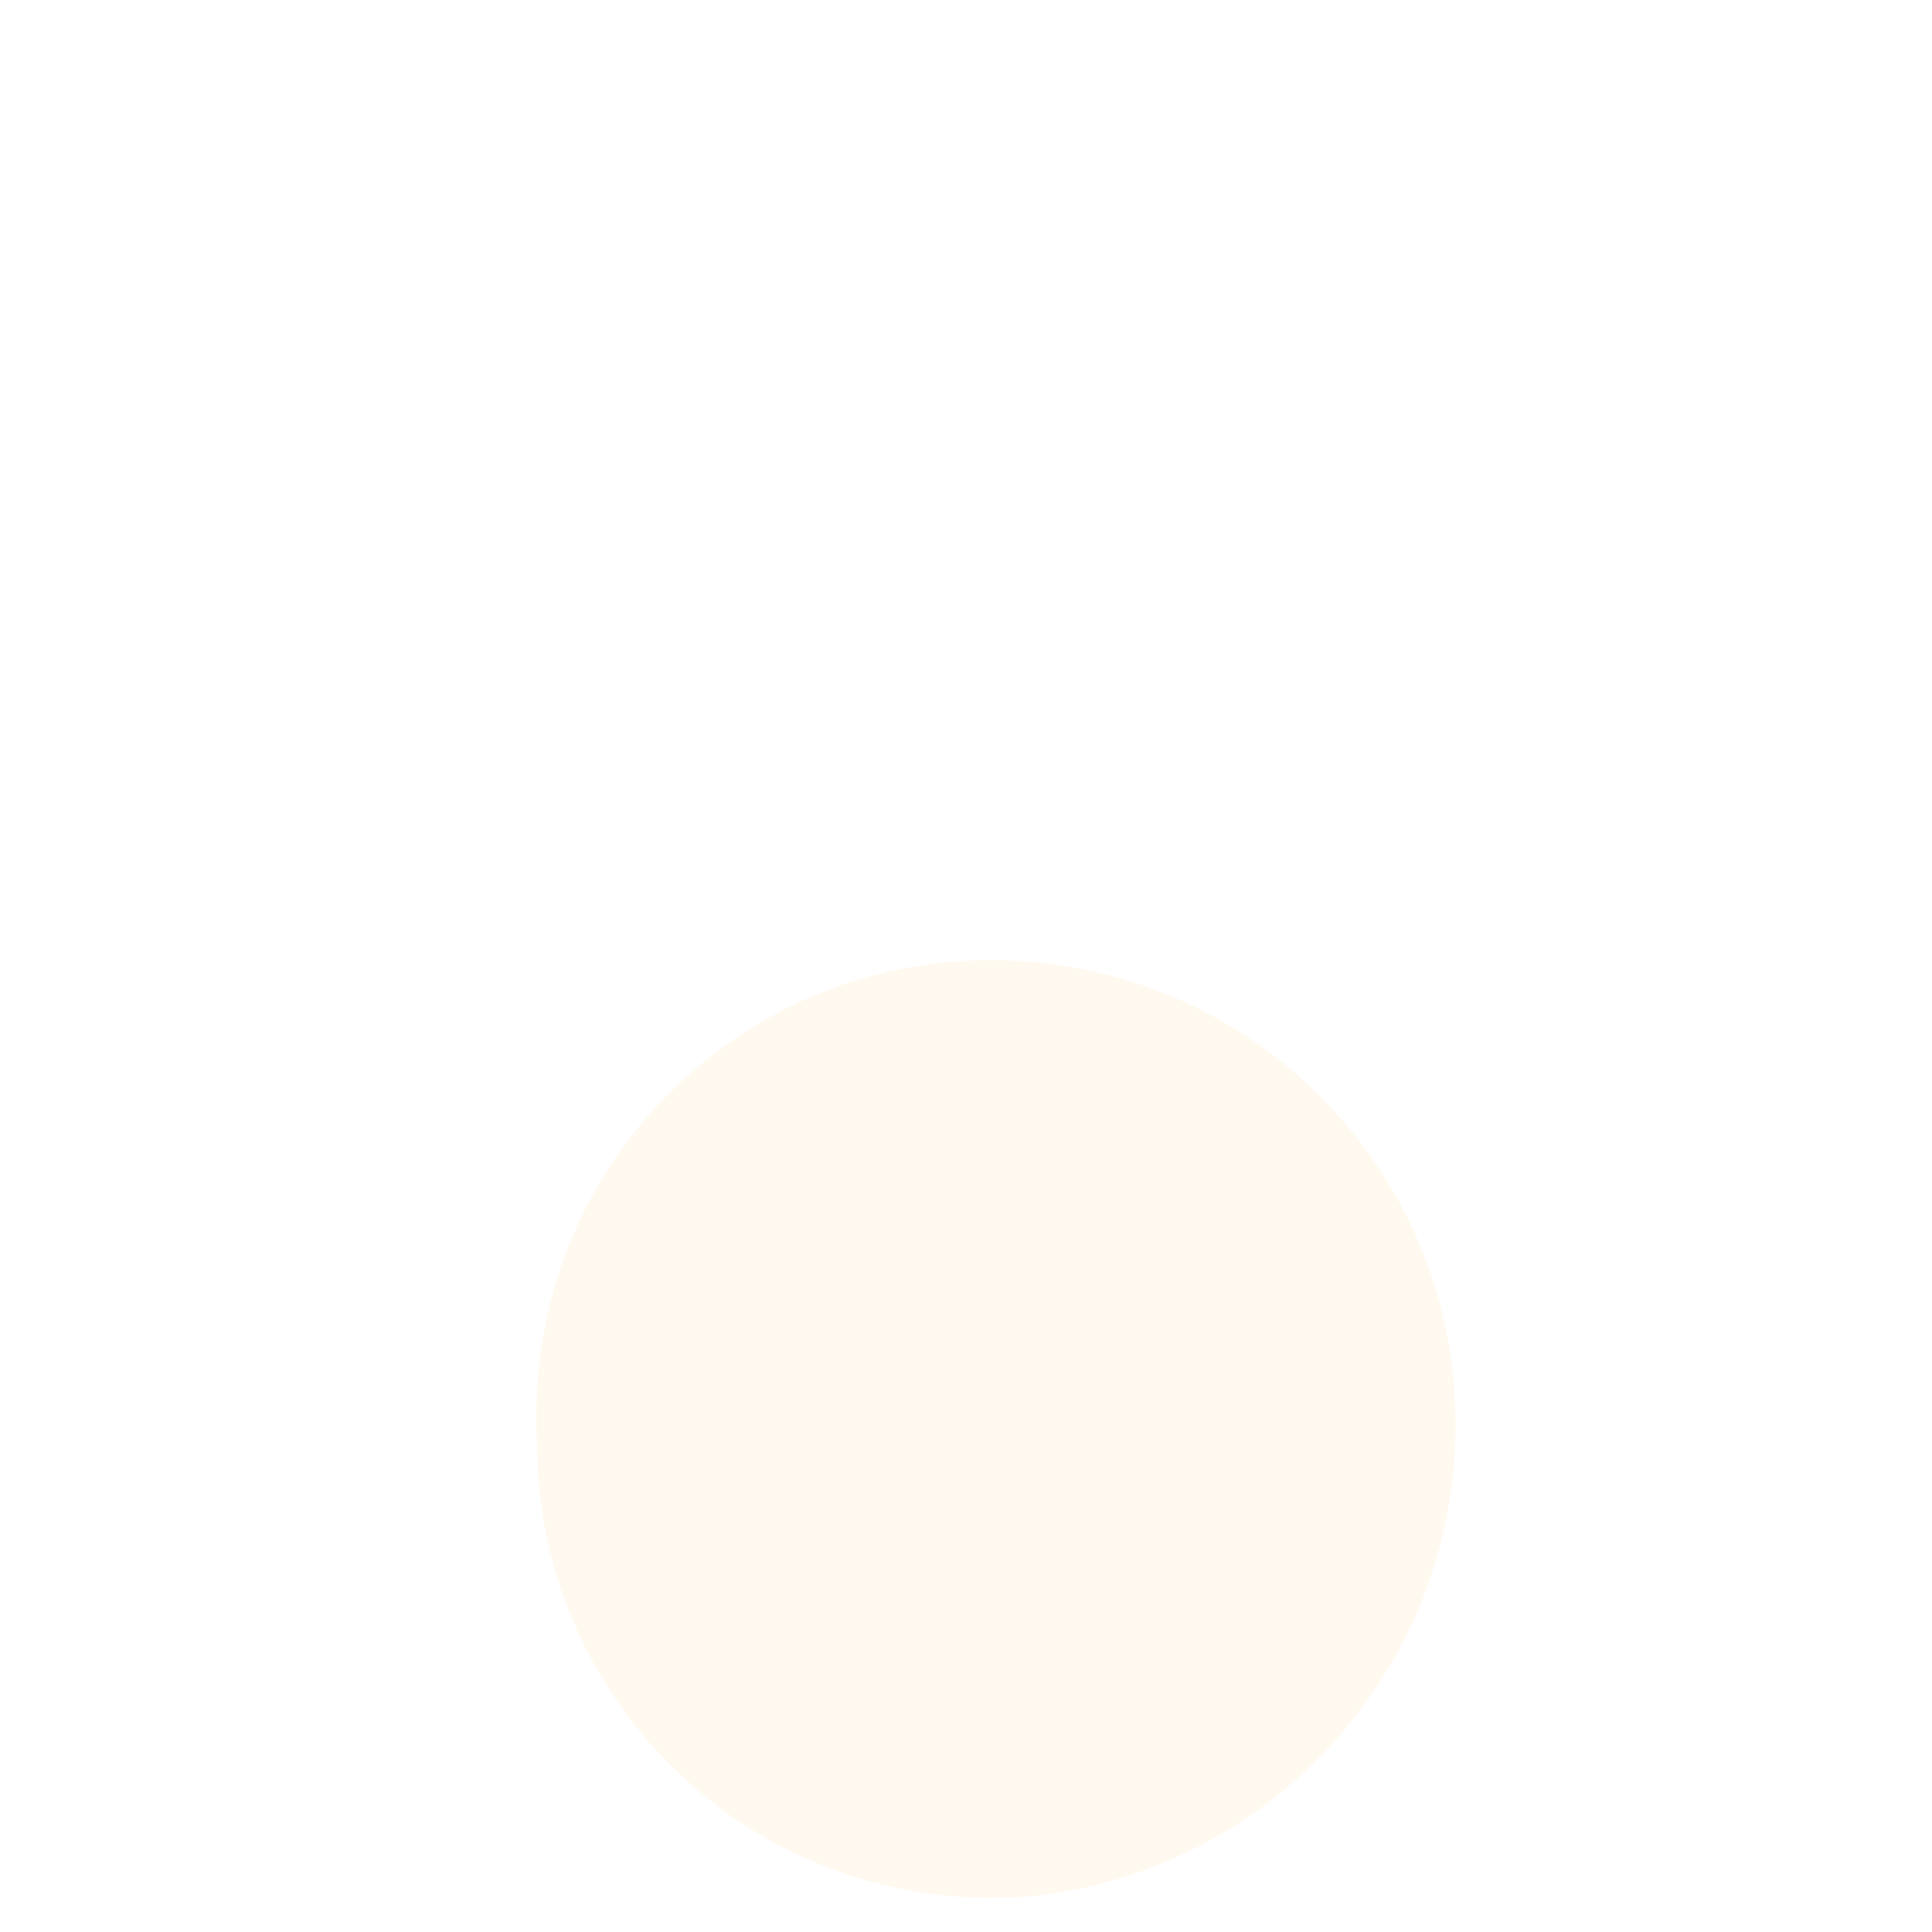
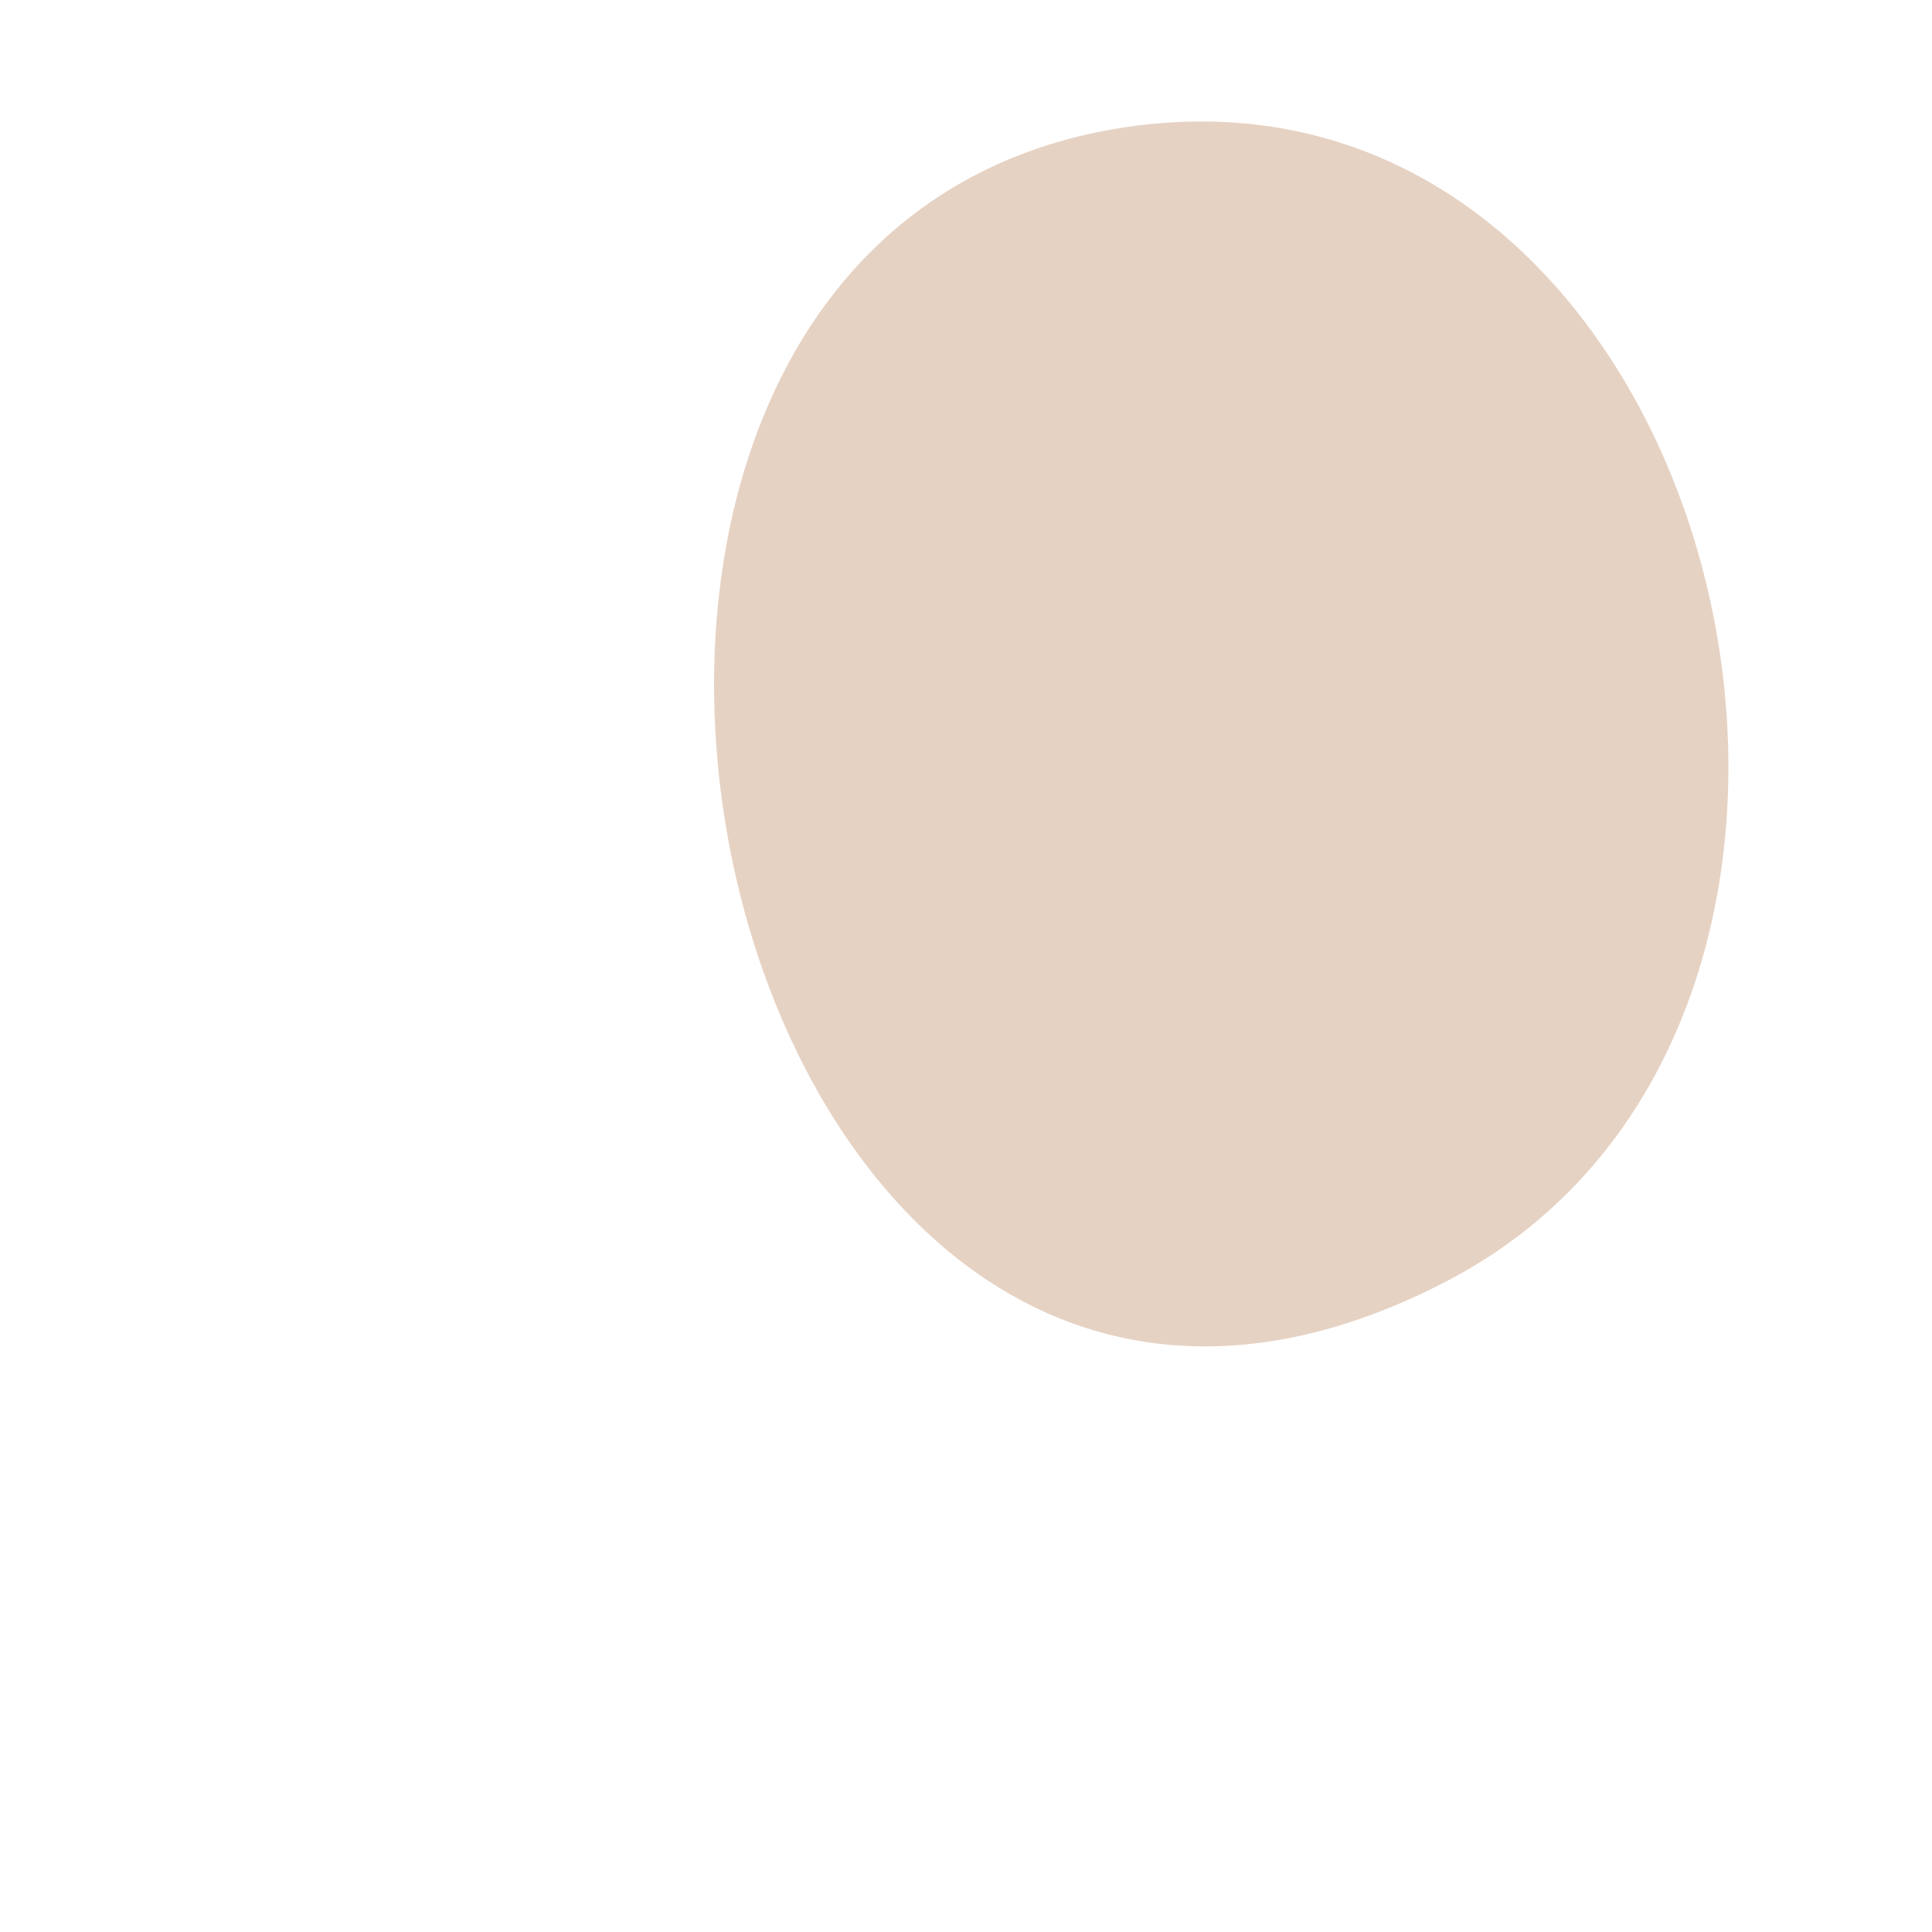
<svg xmlns="http://www.w3.org/2000/svg" version="1.1" width="3px" height="3px">
-   <g transform="matrix(1 0 0 1 -986 -756 )">
-     <path d="M 1.54 1.491  C 1.535 1.491  1.53 1.491  1.525 1.491  C 1.14 1.498  0.833 1.812  0.833 2.196  C 0.833 2.211  0.833 2.226  0.834 2.241  C 0.834 2.632  1.15 2.947  1.54 2.947  C 1.55 2.947  1.56 2.947  1.57 2.947  C 1.964 2.923  2.269 2.591  2.26 2.196  C 2.252 1.804  1.932 1.491  1.54 1.491  Z " fill-rule="nonzero" fill="#fff9f0" stroke="none" transform="matrix(1 0 0 1 986 756 )" />
+   <g transform="matrix(1 0 0 1 -1135 -726 )">
+     <path d="M 2.251 1.987  C 3.047 1.567  2.671 0.036  1.726 0.201  C 0.63 0.396  1.111 2.587  2.251 1.987  Z " fill-rule="nonzero" fill="#e6d2c3" stroke="none" transform="matrix(1 0 0 1 1135 726 )" />
  </g>
</svg>
